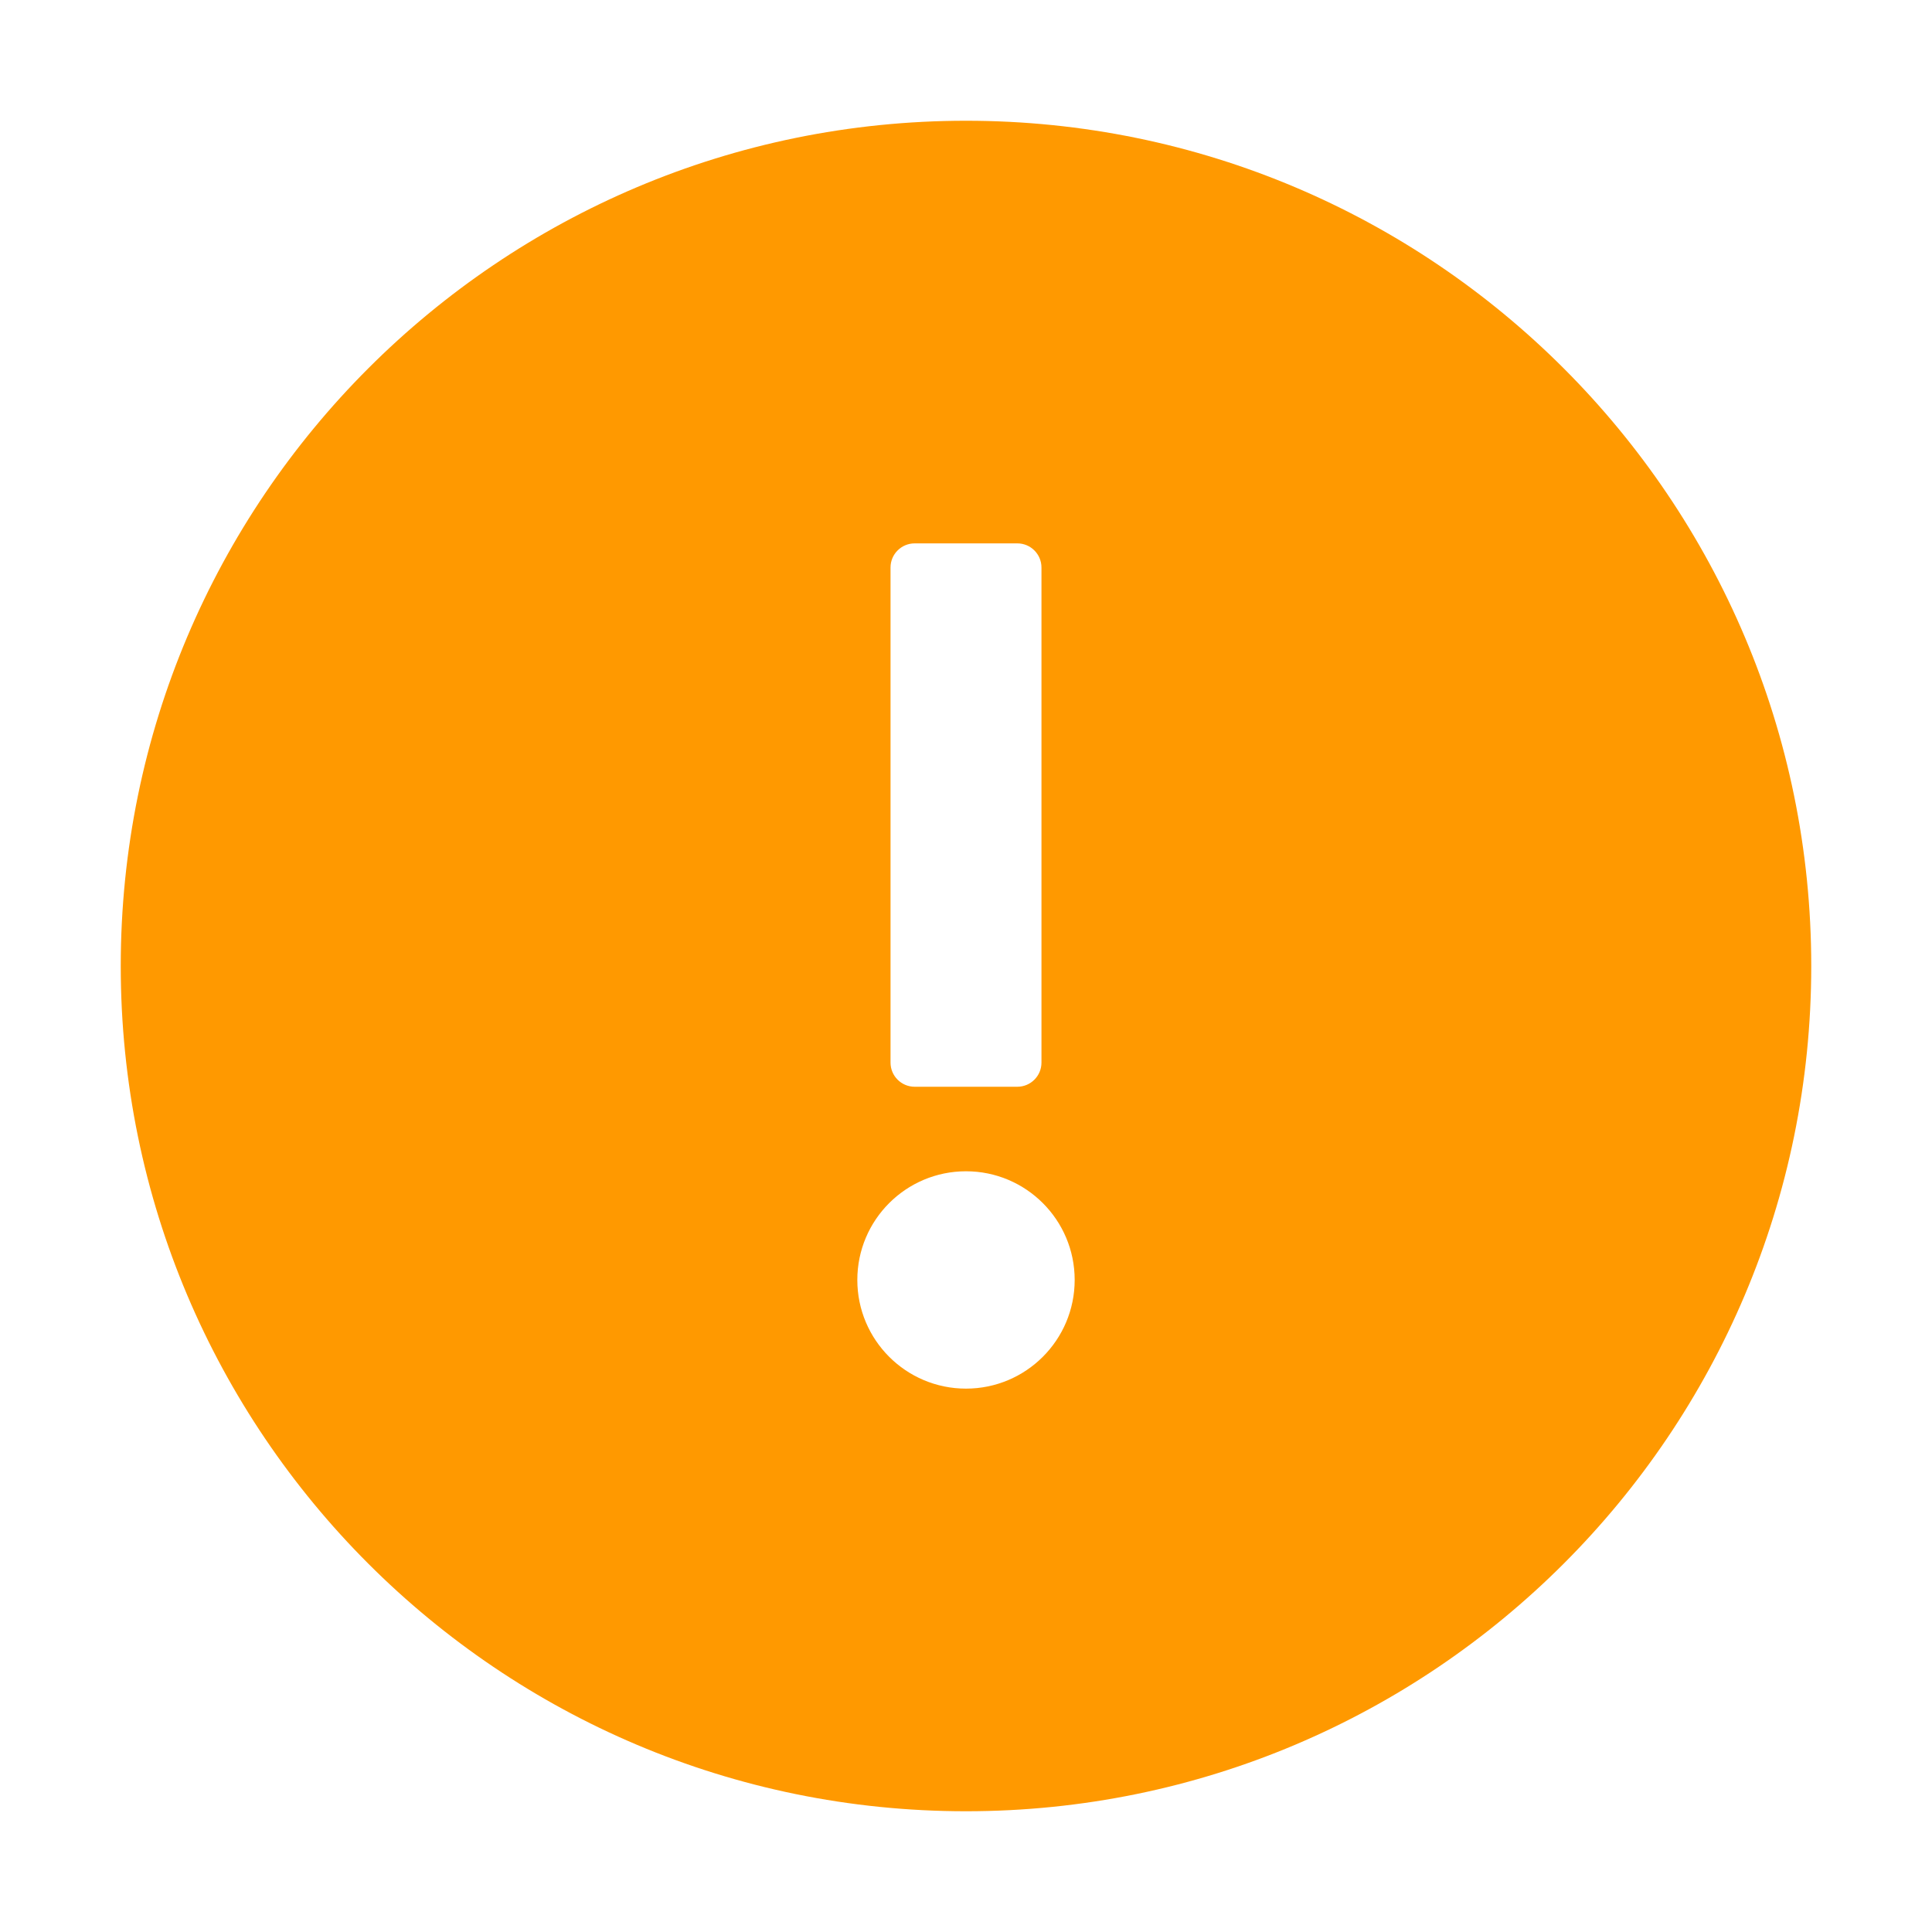
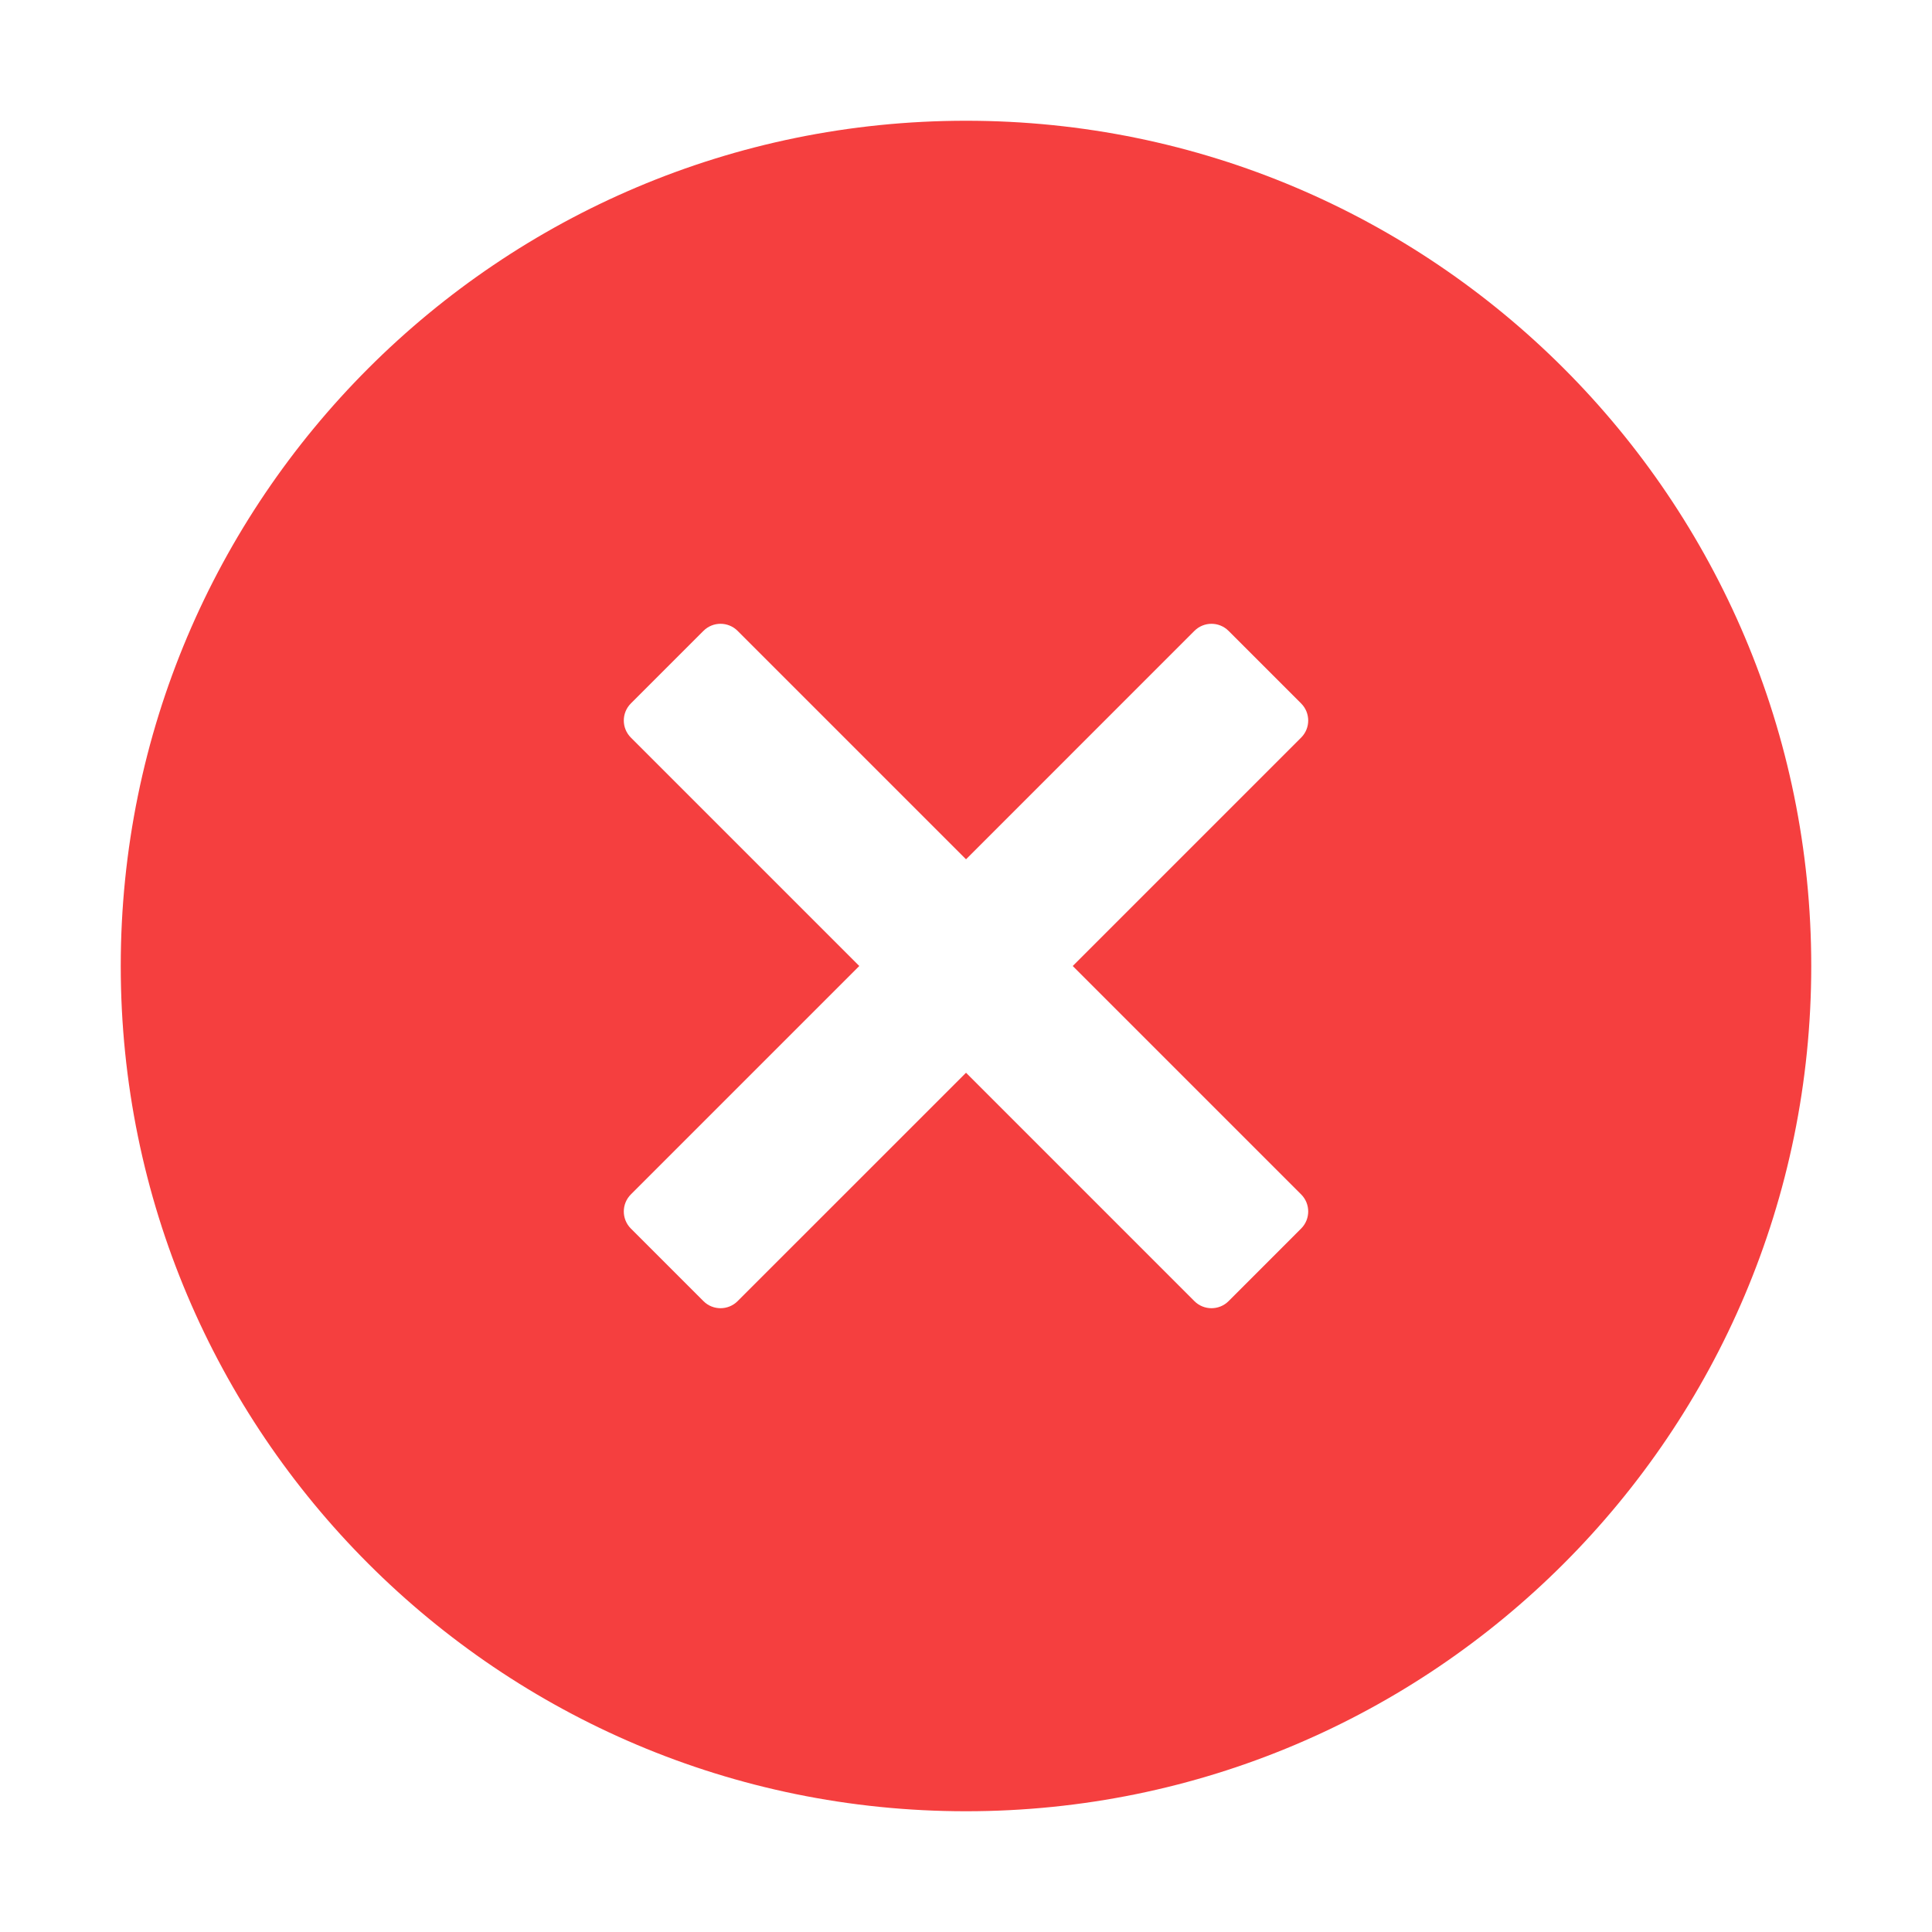
<svg xmlns="http://www.w3.org/2000/svg" width="64" height="64" viewBox="0 0 64 64" fill="none">
-   <path d="M60 32C60 47.464 47.464 60 32 60C16.536 60 4 47.464 4 32C4 16.536 16.536 4 32 4C47.464 4 60 16.536 60 32ZM33.7 36C34.142 36 34.5 35.642 34.5 35.2V18.8C34.5 18.358 34.142 18 33.7 18H30.3C29.858 18 29.5 18.358 29.5 18.8V35.2C29.5 35.642 29.858 36 30.3 36H33.7ZM32 46C33.988 46 35.6 44.388 35.6 42.4C35.6 40.412 33.988 38.8 32 38.8C30.012 38.8 28.4 40.412 28.4 42.4C28.4 44.388 30.012 46 32 46Z" fill="#FF9900" />
+   <path d="M60 32C60 47.464 47.464 60 32 60C16.536 60 4 47.464 4 32C4 16.536 16.536 4 32 4C47.464 4 60 16.536 60 32ZM20.899 23.302C20.586 23.615 20.586 24.121 20.899 24.434L28.465 32L20.899 39.566C20.586 39.879 20.586 40.385 20.899 40.698L23.303 43.102C23.615 43.414 24.122 43.414 24.434 43.102L32.001 35.536L39.566 43.102C39.879 43.414 40.385 43.414 40.698 43.102L43.102 40.697C43.414 40.385 43.414 39.878 43.102 39.566L35.536 32L43.102 24.434C43.414 24.122 43.414 23.615 43.102 23.303L40.698 20.899C40.385 20.586 39.879 20.586 39.566 20.899L32.001 28.465L24.434 20.898C24.122 20.586 23.615 20.586 23.303 20.898L20.899 23.302Z" fill="#F53F3F" />
</svg>
